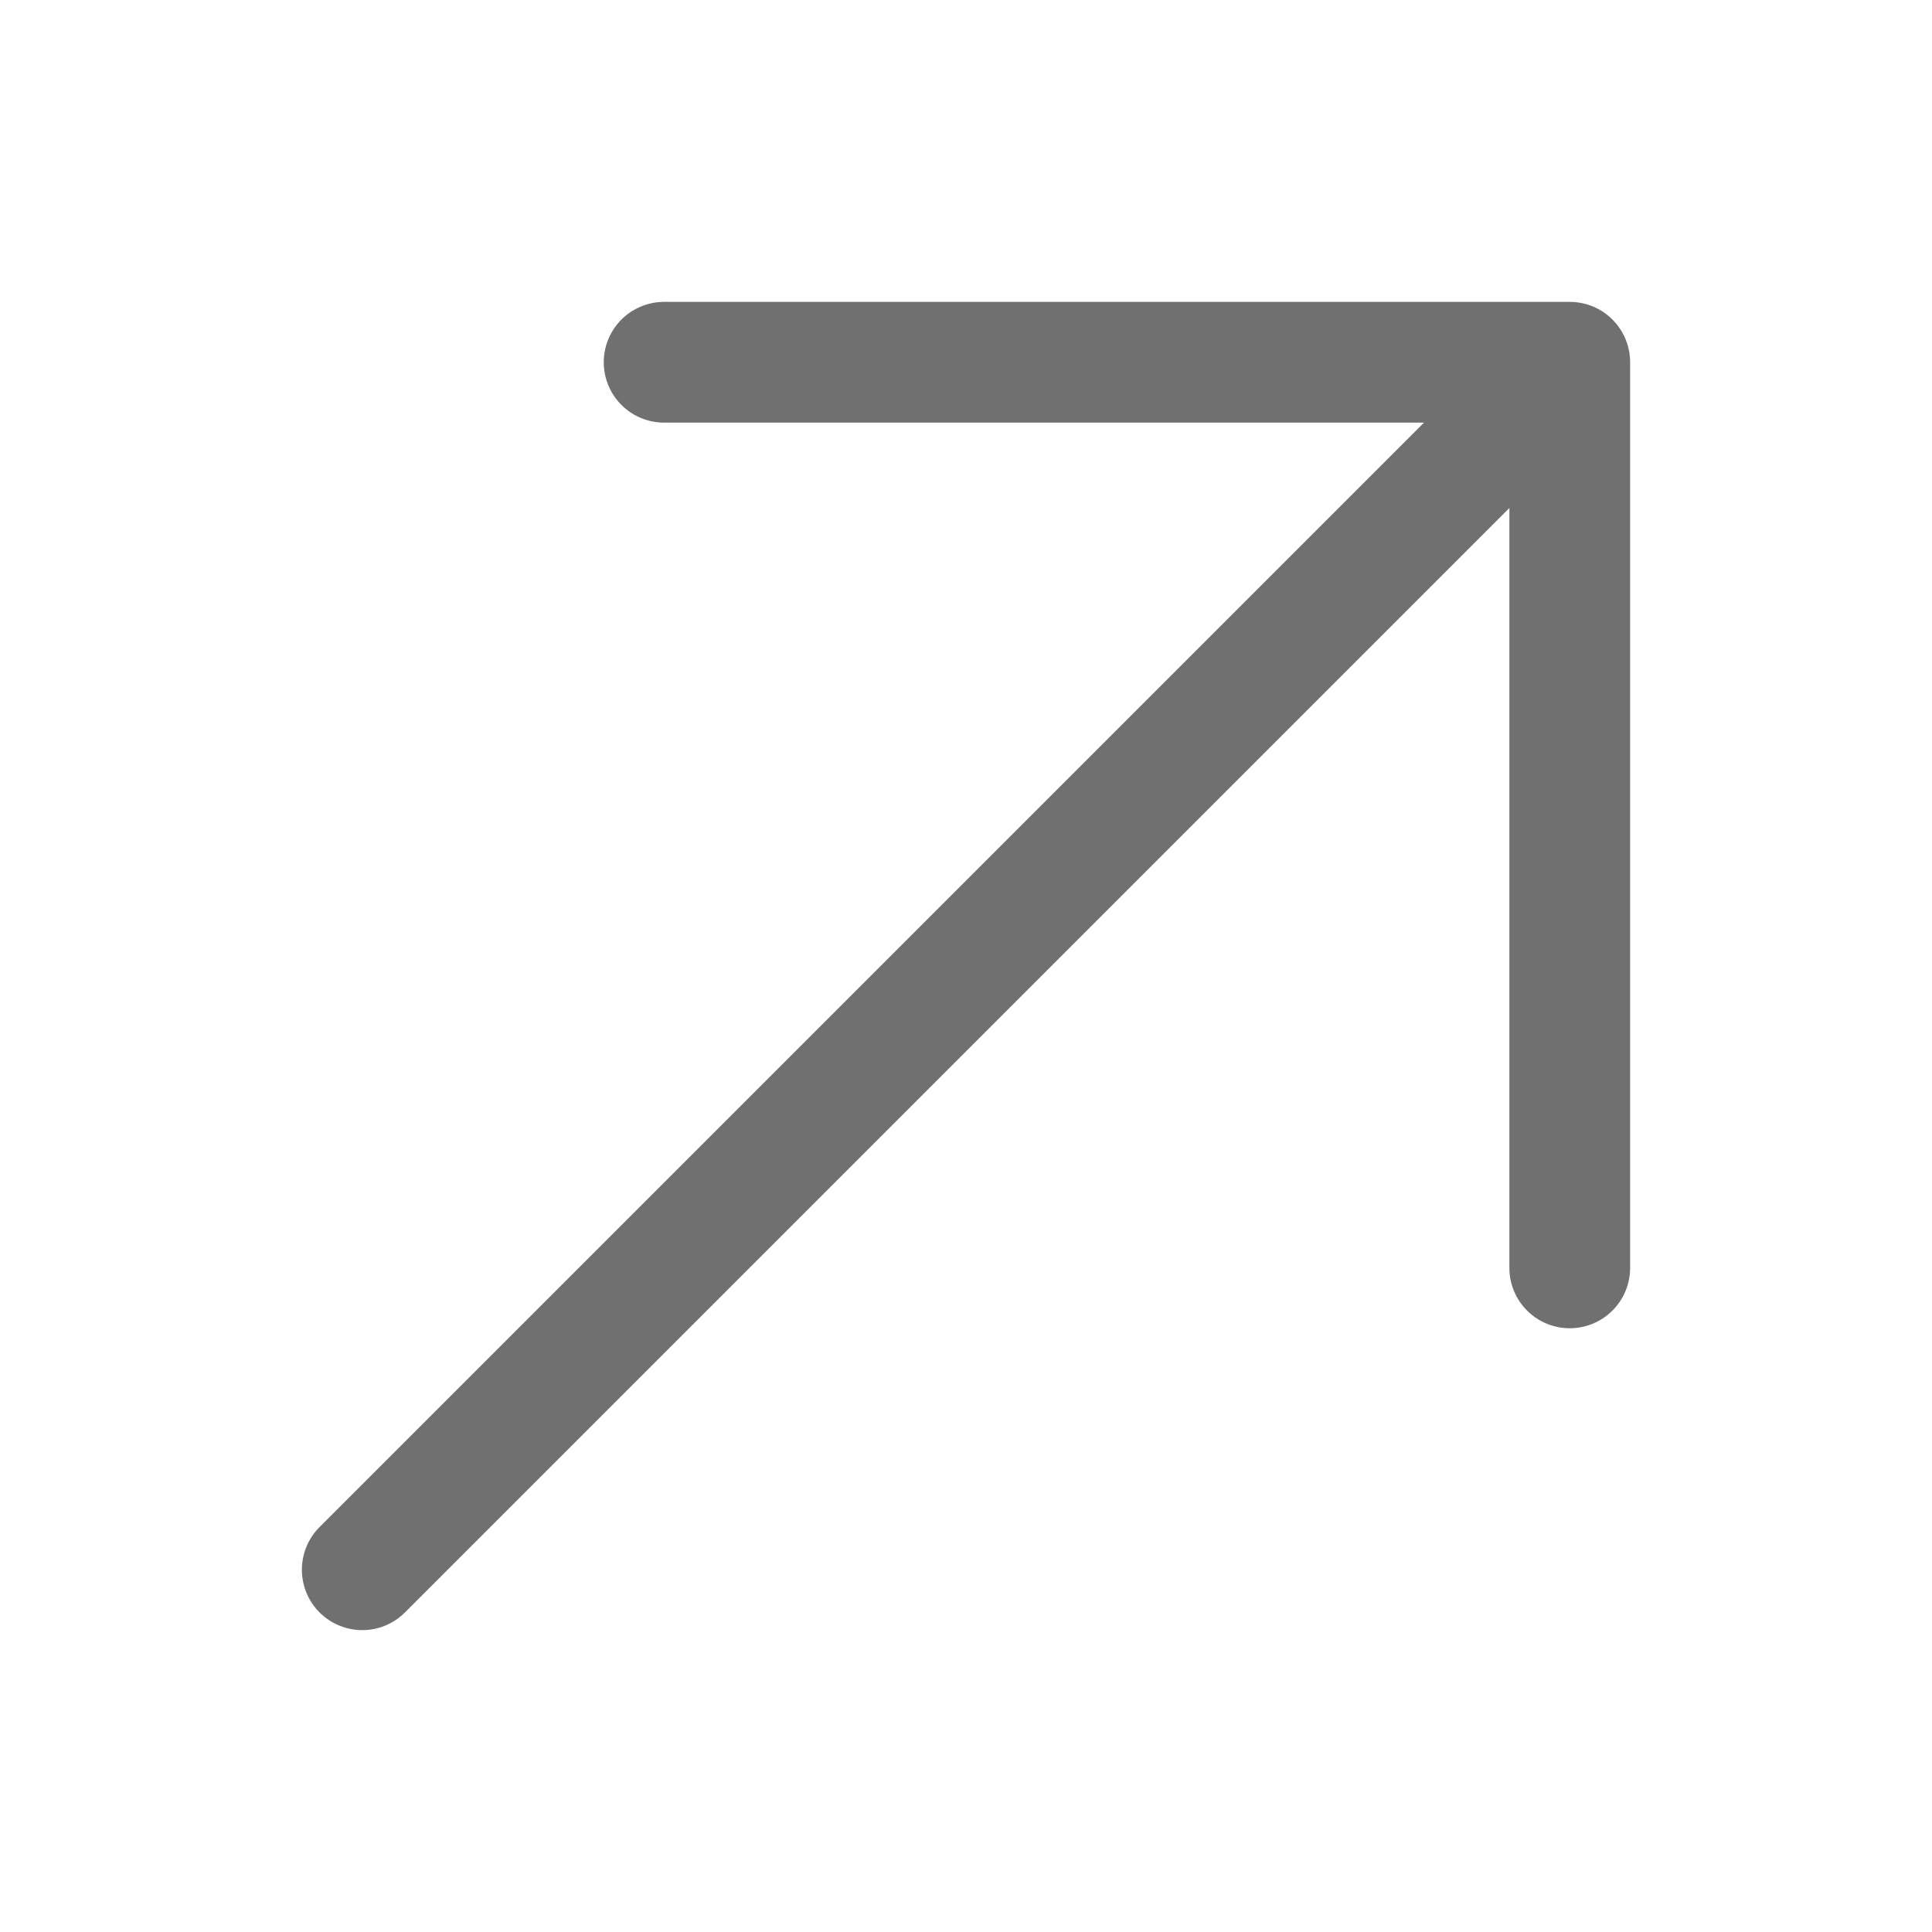
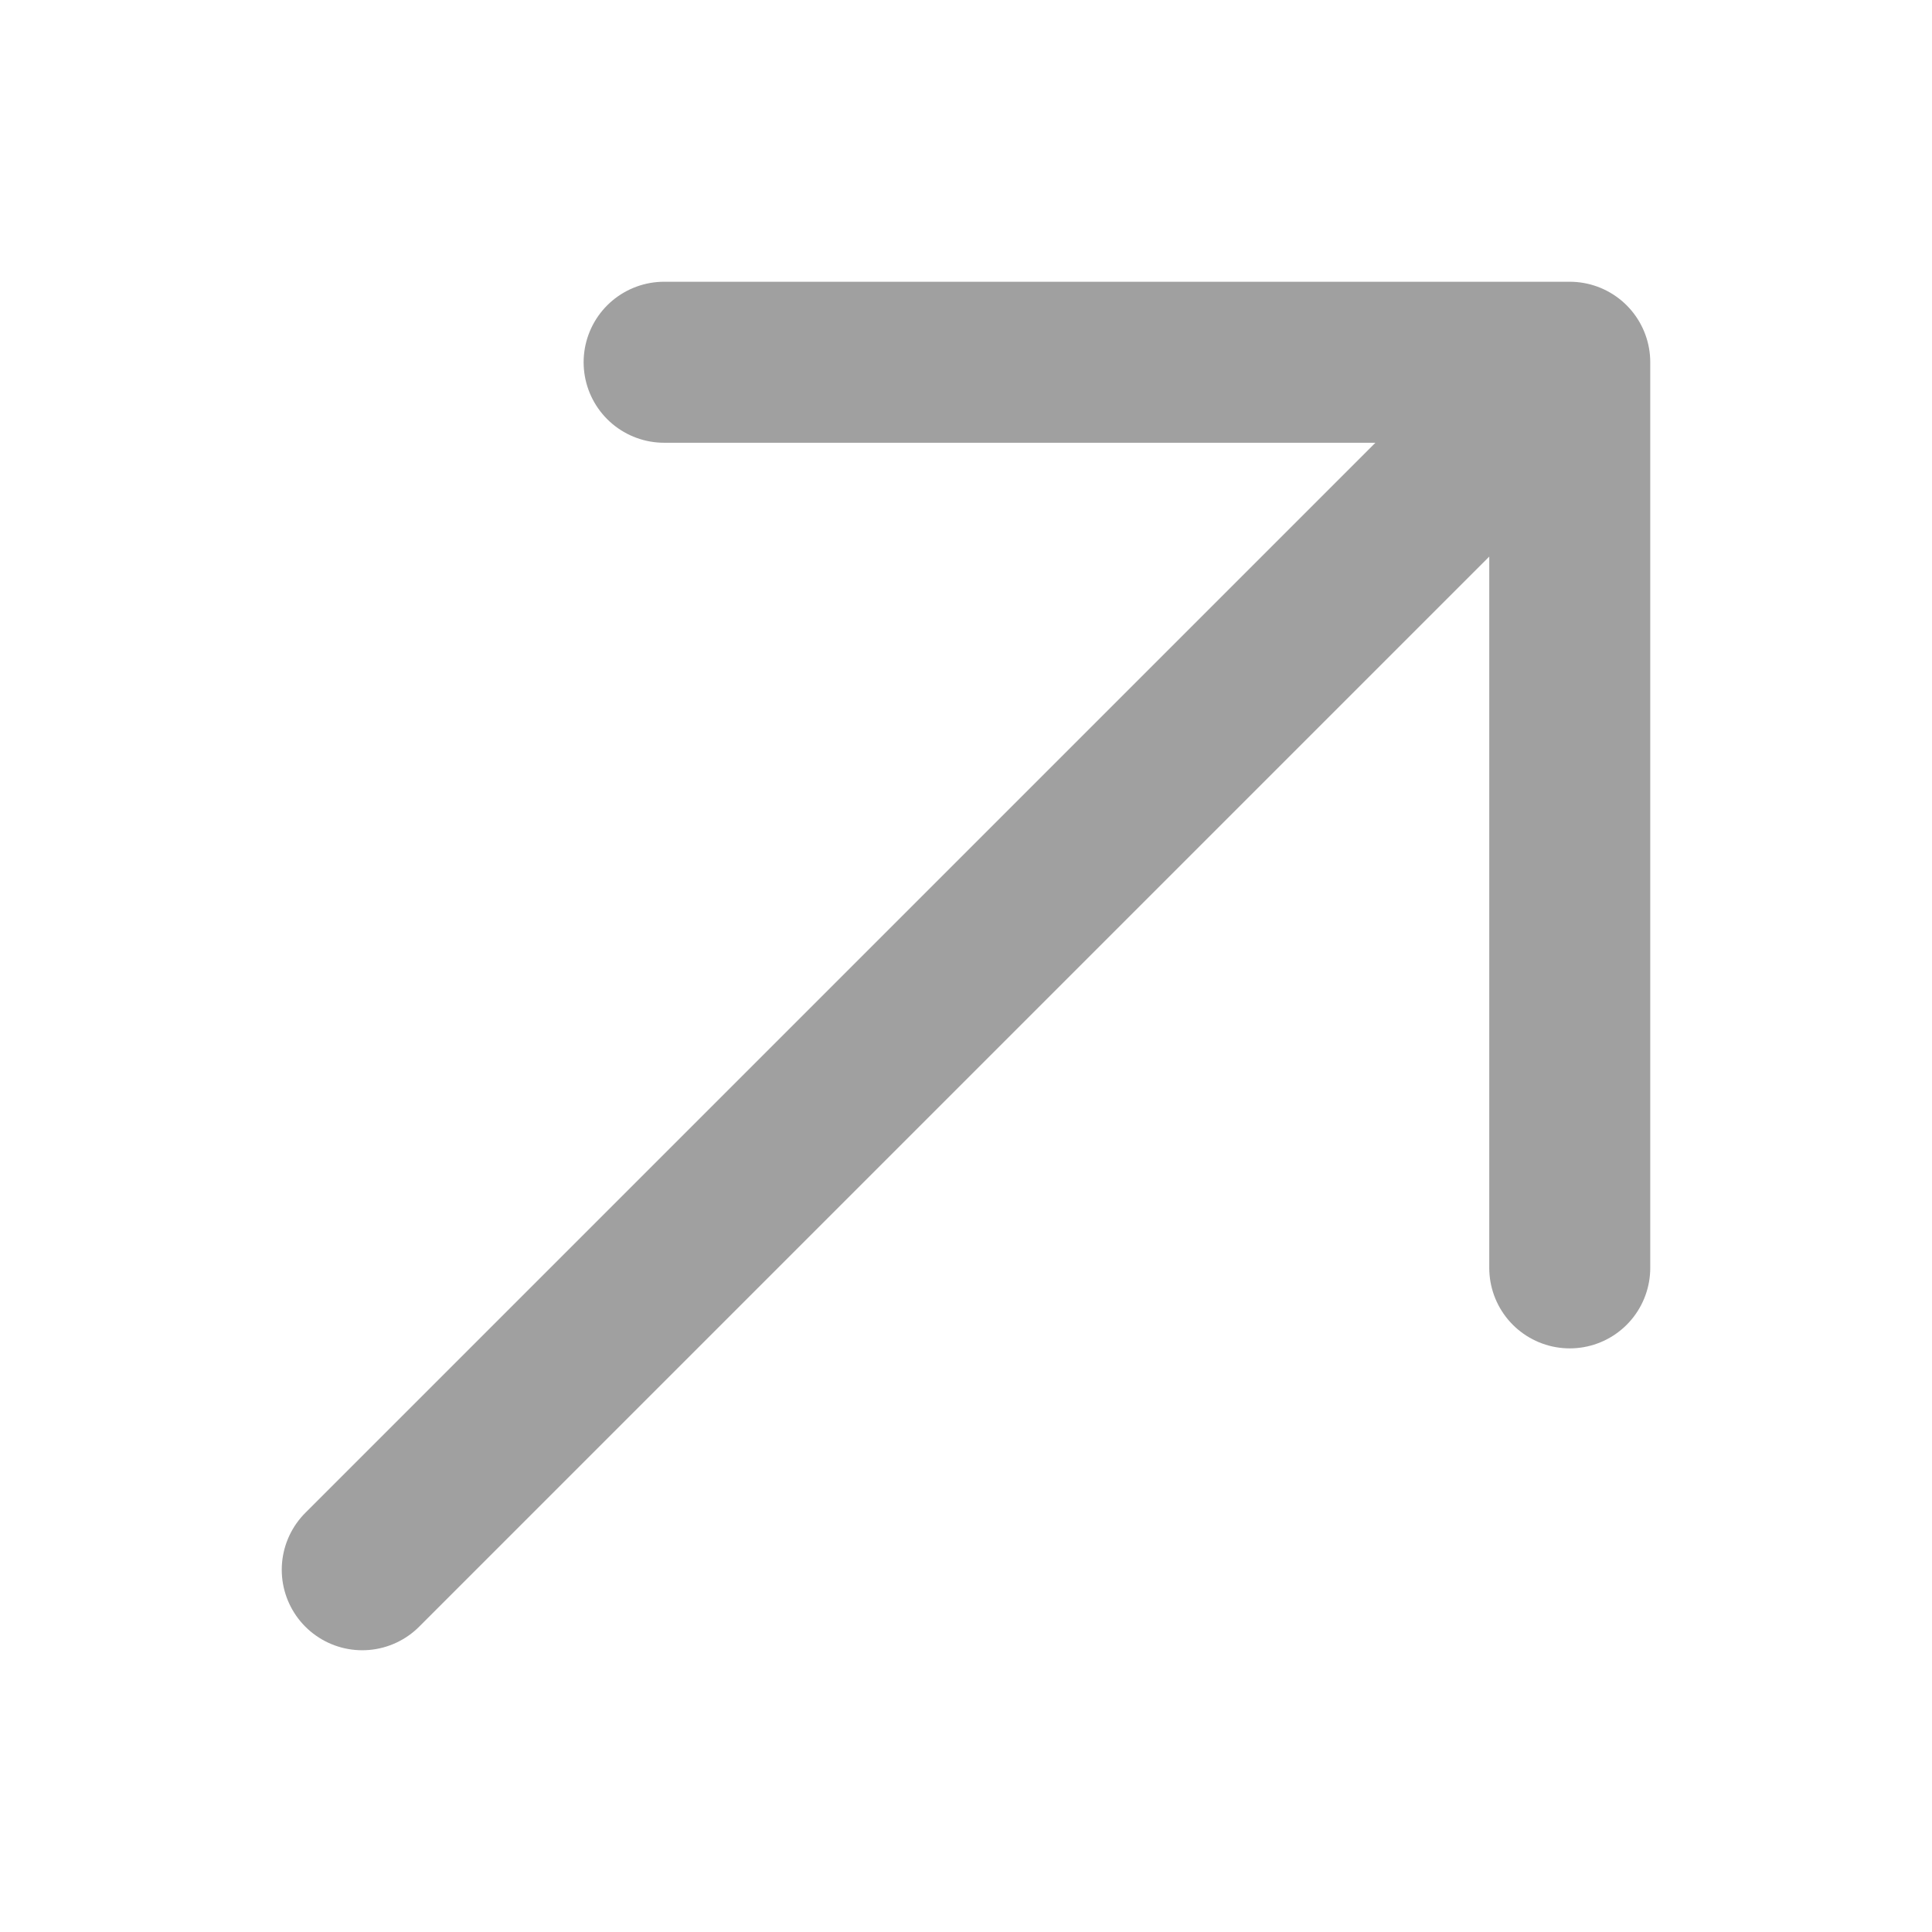
- <svg xmlns="http://www.w3.org/2000/svg" data-slot="icon" aria-hidden="true" fill="none" stroke-width="1.5" stroke="#707070" viewBox="0 0 24 24">
+ <svg xmlns="http://www.w3.org/2000/svg" data-slot="icon" aria-hidden="true" fill="none" stroke-width="2.0" stroke="#a0a0a0" viewBox="0 0 24 24">
  <path d="m4.5 19.5 15-15m0 0H8.25m11.25 0v11.25" stroke-linecap="round" stroke-linejoin="round" />
</svg>
